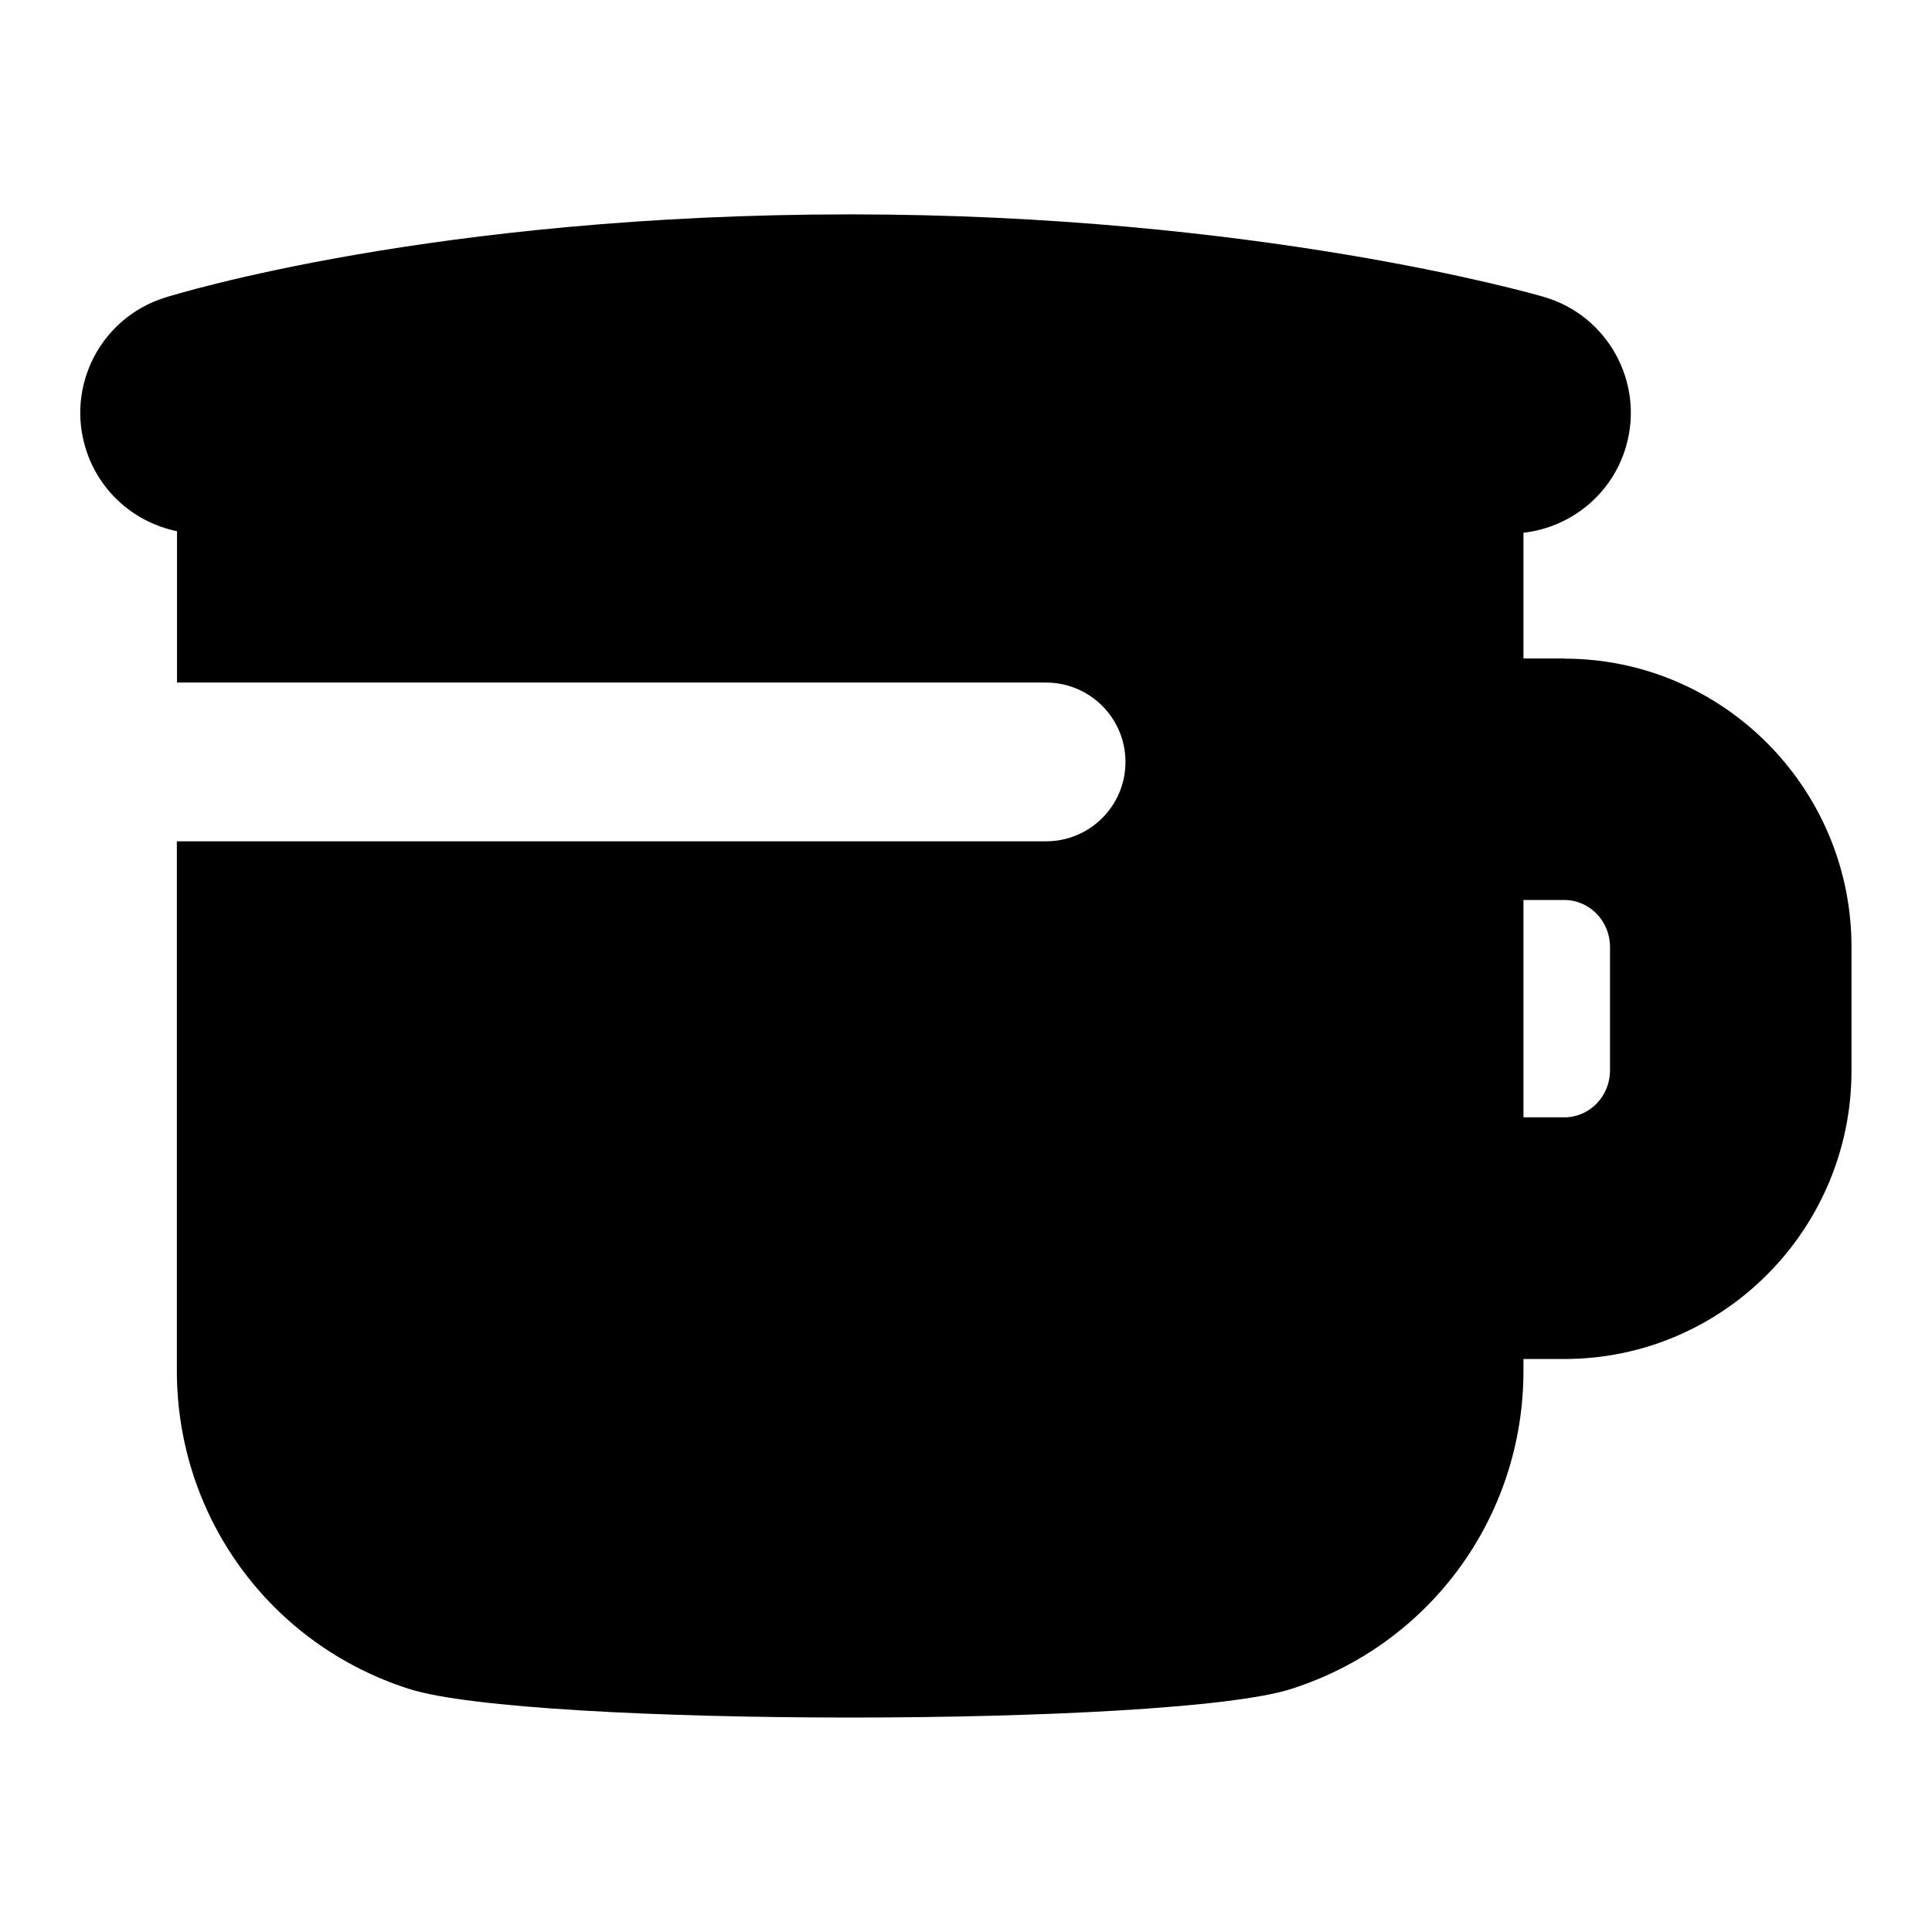
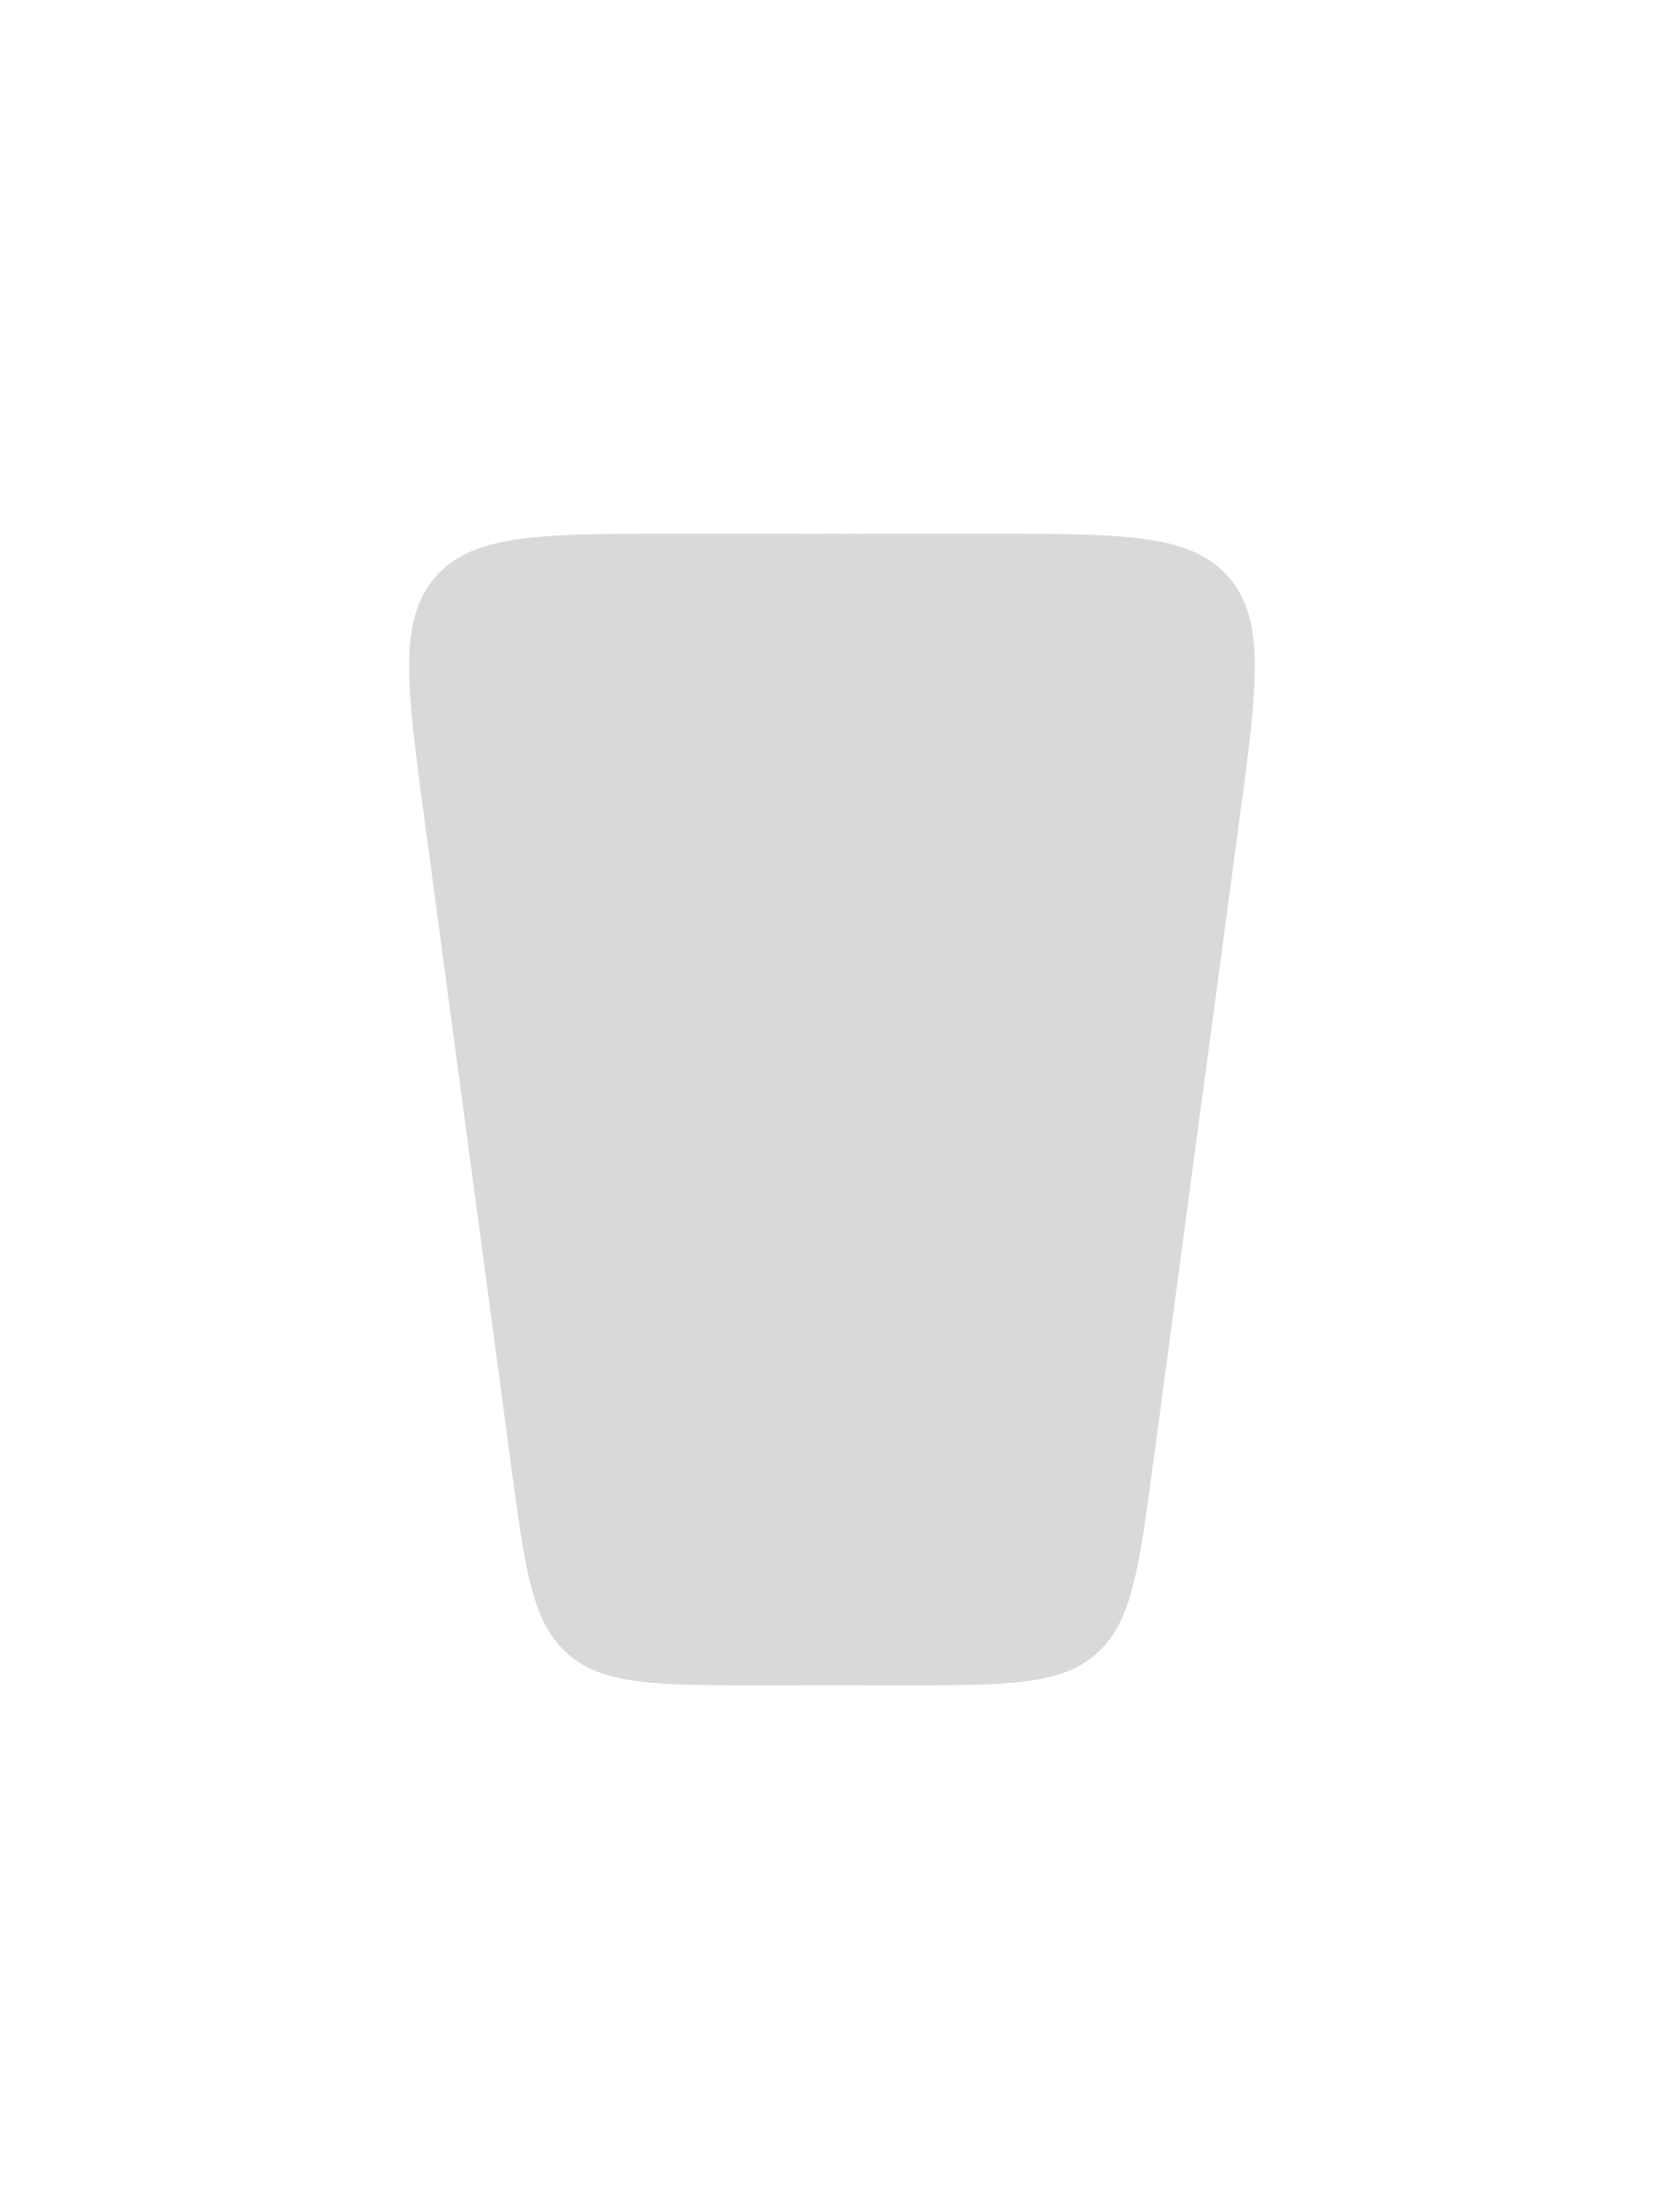
- <svg xmlns="http://www.w3.org/2000/svg" id="Layer_1" data-name="Layer 1" viewBox="0 0 24 24">
-   <path d="M19.433,8.18h-.508v-1.562c.583-.066,1.099-.471,1.274-1.071,.231-.795-.226-1.628-1.021-1.859-.144-.042-3.583-1.025-8.616-1.025-5.172,0-8.382,.993-8.516,1.035-.79,.249-1.229,1.092-.979,1.882,.17,.539,.615,.913,1.132,1.019v1.88H12.994c.545,0,.987,.441,.987,.986s-.441,.986-.987,.986H2.197v6.577c0,1.814,1.16,3.403,2.887,3.953,.743,.237,3.109,.355,5.477,.355s4.735-.118,5.478-.355c1.726-.551,2.886-2.139,2.886-3.953v-.146h.508c1.967,0,3.567-1.607,3.567-3.582v-1.536c0-1.975-1.601-3.582-3.567-3.582Zm.567,5.118c0,.321-.255,.582-.567,.582h-.508v-2.7h.508c.312,0,.567,.261,.567,.582v1.536Z" />
+ <svg xmlns="http://www.w3.org/2000/svg" width="237" height="315" viewBox="0 0 237 315" fill="none">
+   <path d="M145.5 112C145.5 95.029 145.5 86.544 140.228 81.272C134.956 76 126.471 76 109.5 76H96.152C76.989 76 67.407 76 62.028 82.148C56.65 88.297 57.923 97.793 60.471 116.786L72.813 208.786C74.808 223.659 75.805 231.095 80.895 235.548C85.984 240 93.487 240 108.493 240H109.5C126.471 240 134.956 240 140.228 234.728C145.5 229.456 145.5 220.971 145.5 204V112Z" fill="#D9D9D9" />
+   <path d="M91.5 112C91.5 95.029 91.5 86.544 96.772 81.272C102.044 76 110.529 76 127.5 76H140.848C160.012 76 169.593 76 174.972 82.148C180.35 88.297 179.077 97.793 176.529 116.786L164.187 208.786C162.192 223.659 161.195 231.095 156.105 235.548C151.016 240 143.513 240 128.507 240H127.5C110.529 240 102.044 240 96.772 234.728C91.5 229.456 91.5 220.971 91.5 204V112Z" fill="#D9D9D9" />
</svg>
